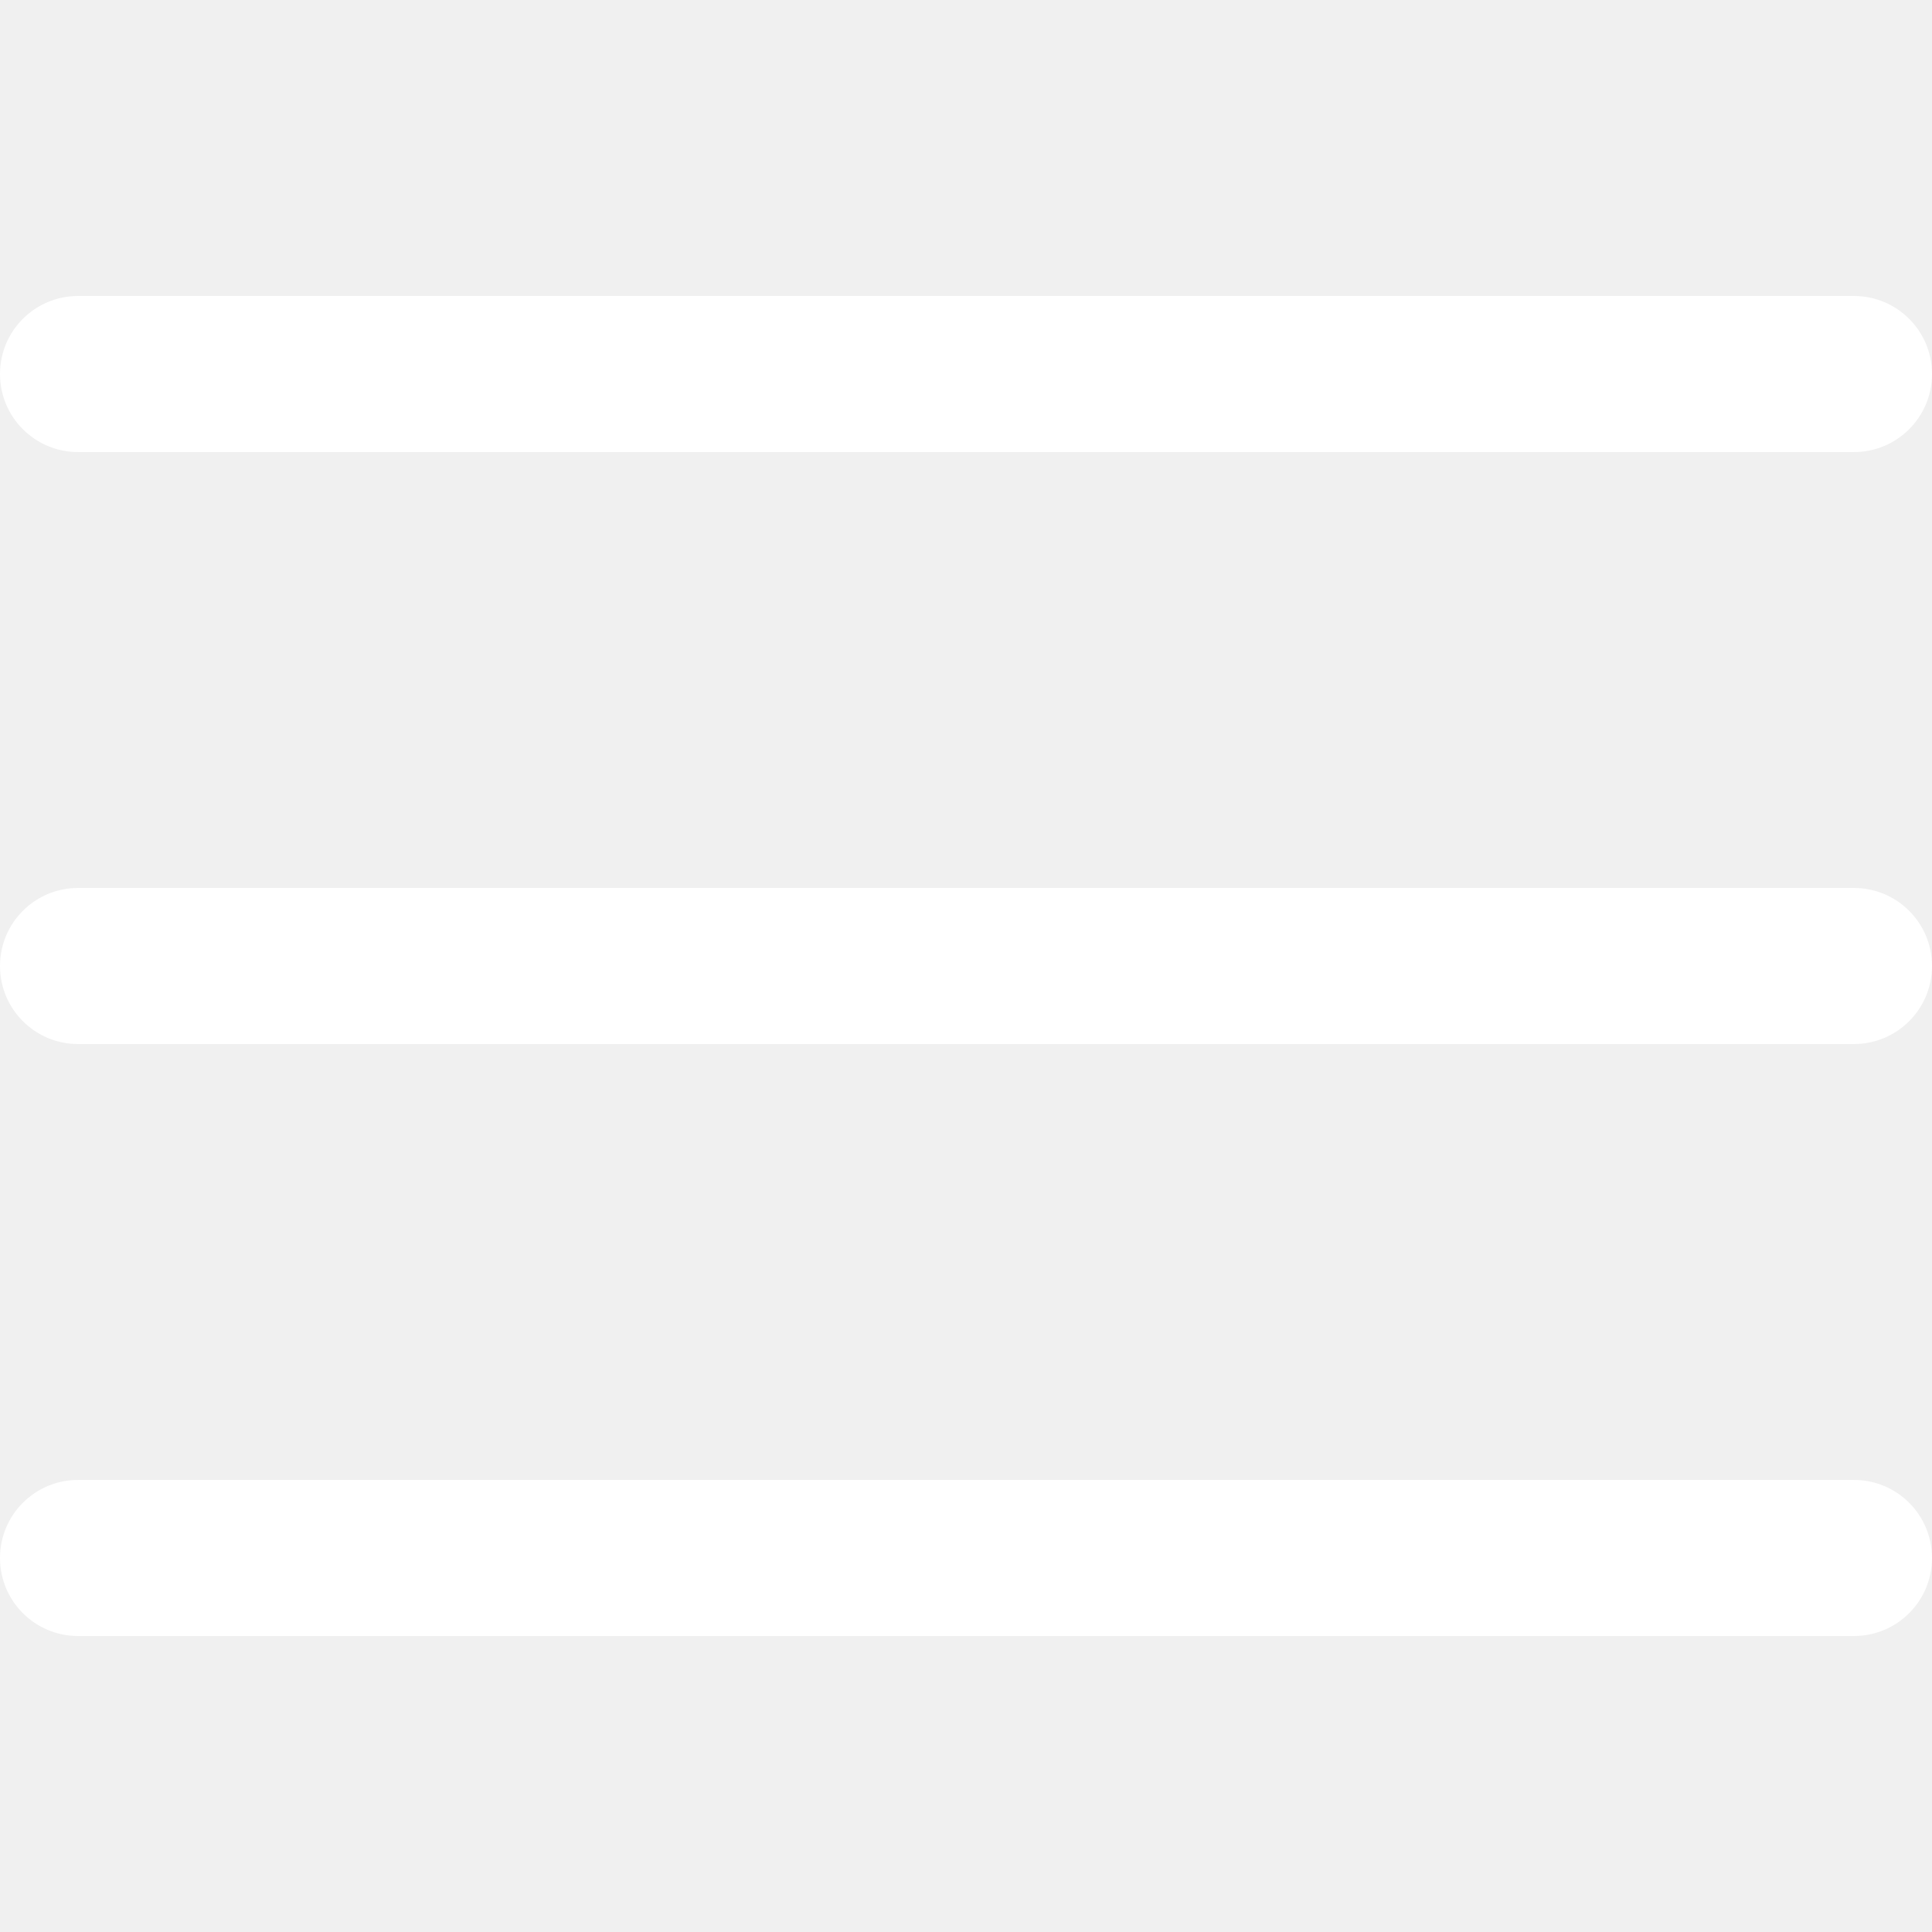
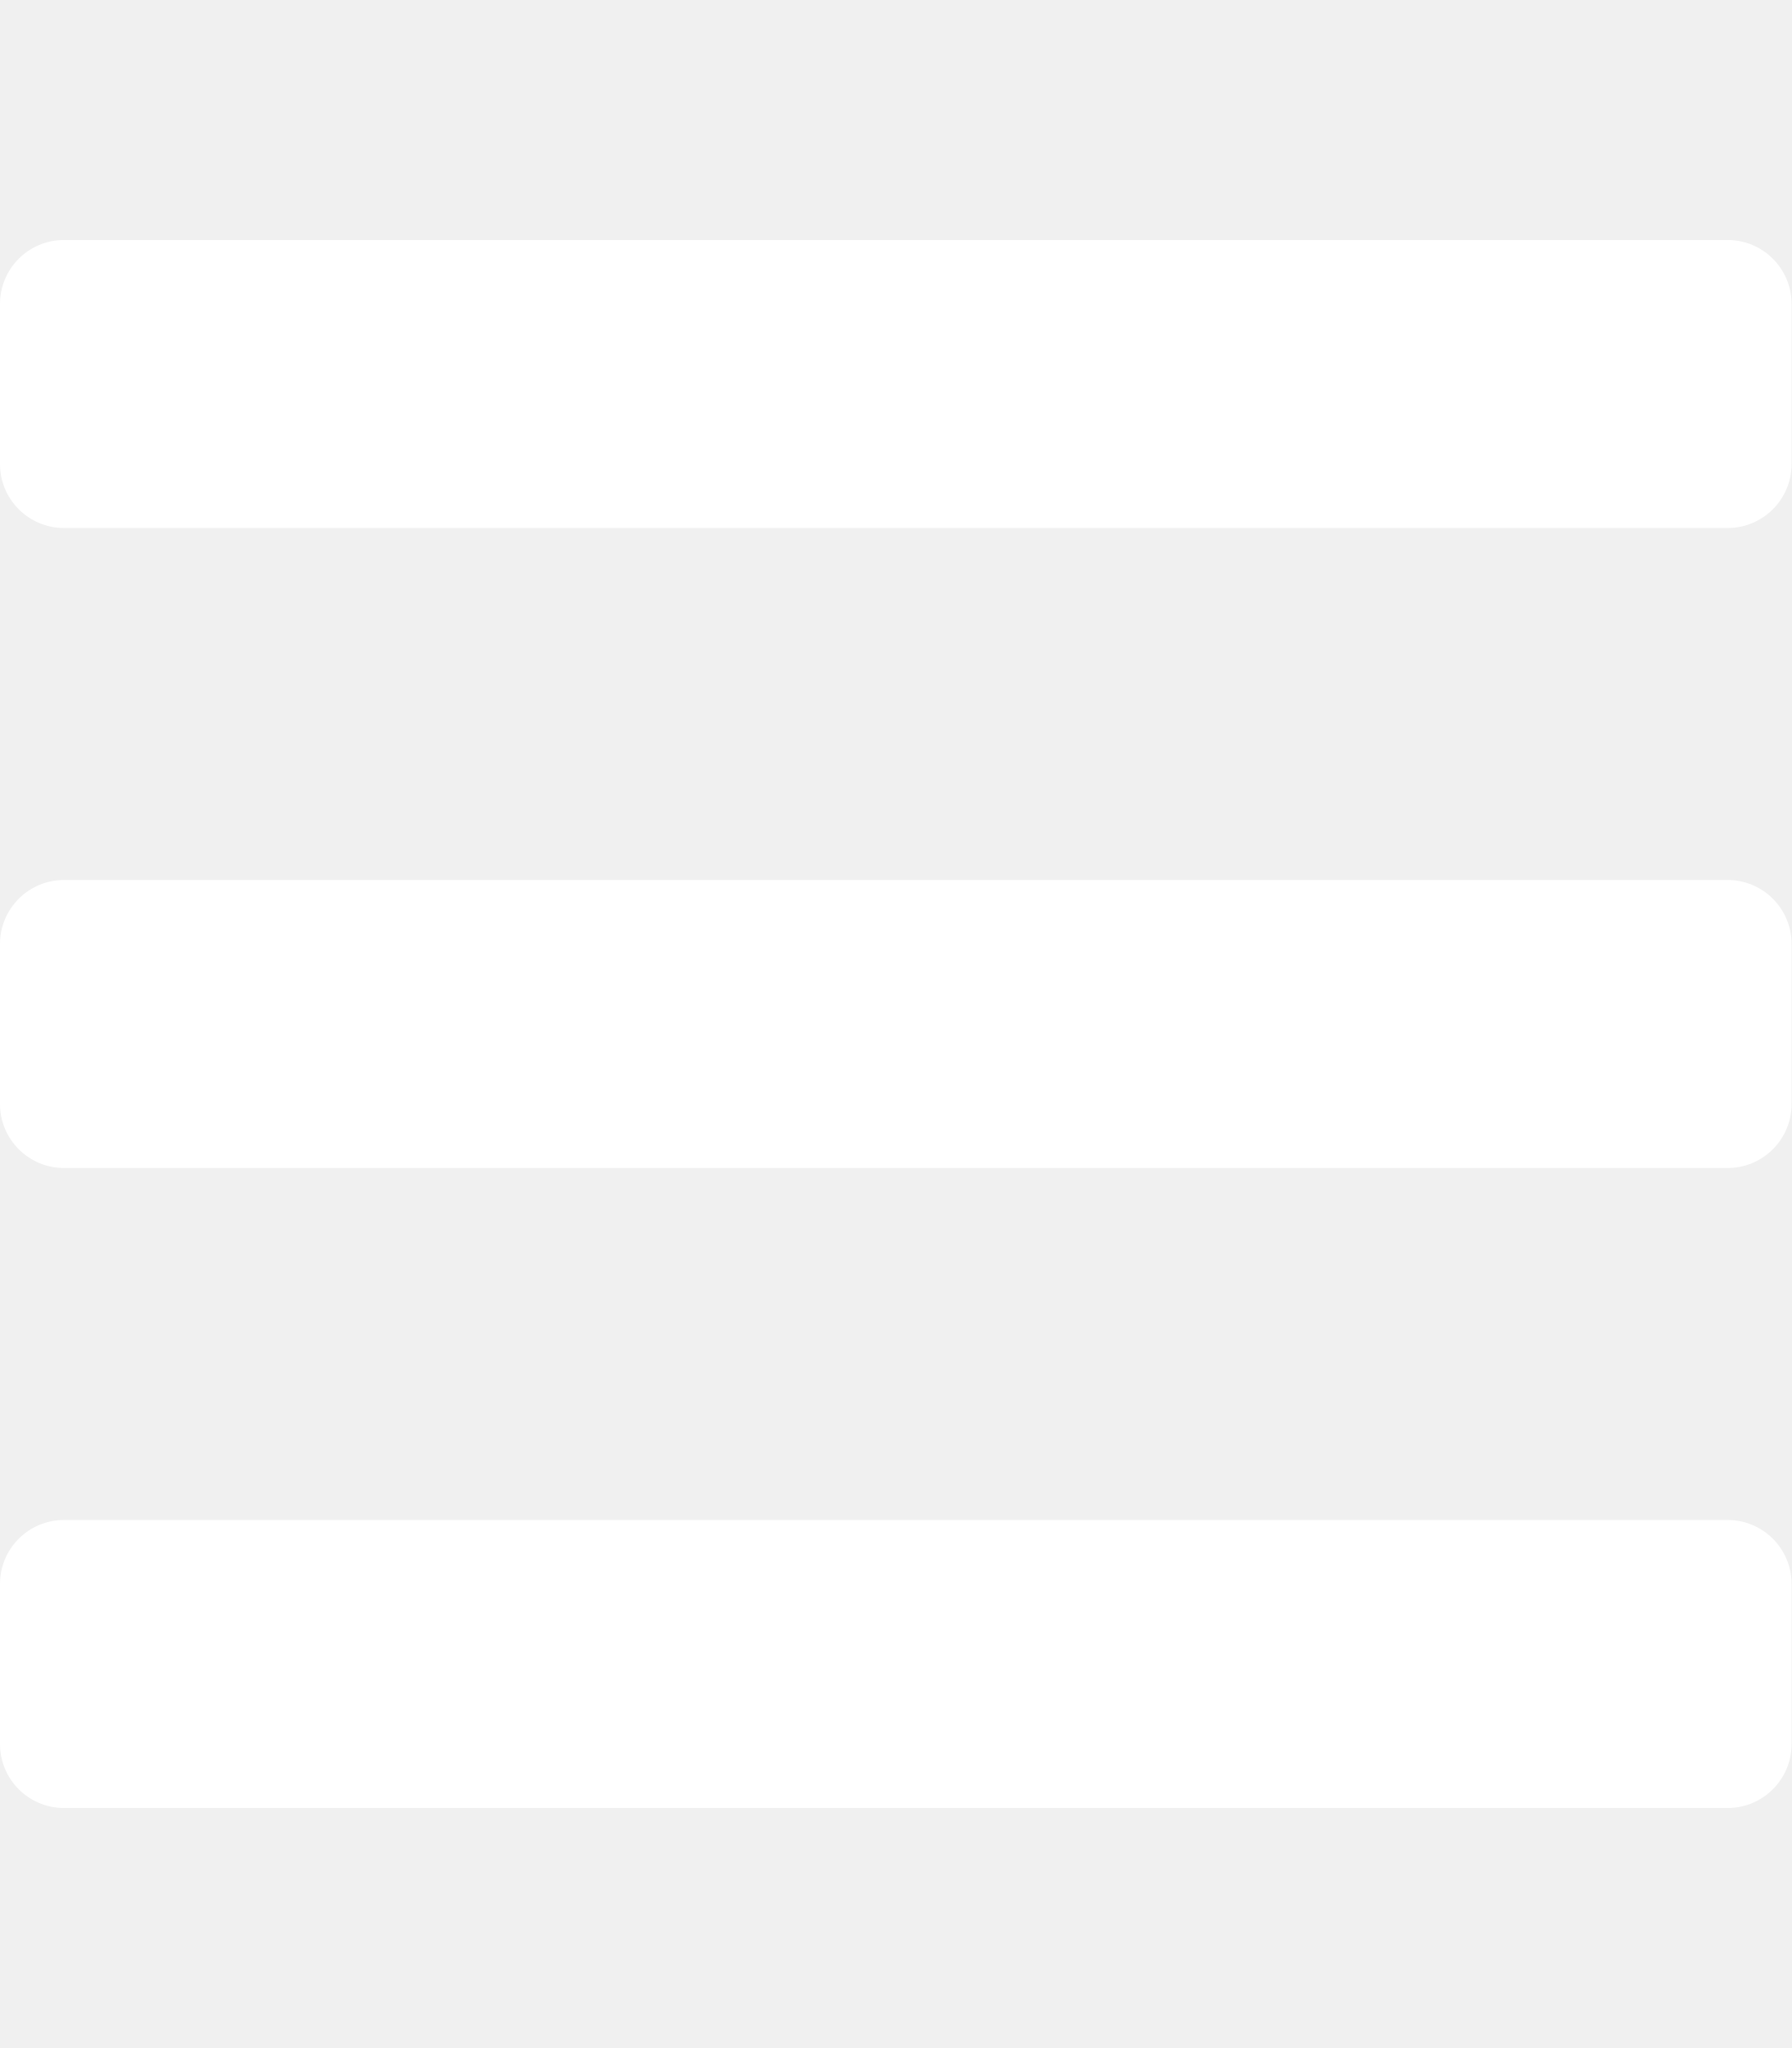
- <svg xmlns="http://www.w3.org/2000/svg" version="1.1" id="Layer_1" x="0px" y="0px" viewBox="0 0 512 512" style="enable-background:new 0 0 512 512;" xml:space="preserve" width="512px" height="512px">
-   <g>
-     <g>
-       <path d="M491.318,235.318H20.682C9.26,235.318,0,244.577,0,256s9.26,20.682,20.682,20.682h470.636    c11.423,0,20.682-9.259,20.682-20.682C512,244.578,502.741,235.318,491.318,235.318z" fill="#FFFFFF" />
-     </g>
-   </g>
-   <g>
-     <g>
-       <path d="M491.318,78.439H20.682C9.26,78.439,0,87.699,0,99.121c0,11.422,9.26,20.682,20.682,20.682h470.636    c11.423,0,20.682-9.26,20.682-20.682C512,87.699,502.741,78.439,491.318,78.439z" fill="#FFFFFF" />
-     </g>
-   </g>
-   <g>
-     <g>
-       <path d="M491.318,392.197H20.682C9.26,392.197,0,401.456,0,412.879s9.26,20.682,20.682,20.682h470.636    c11.423,0,20.682-9.259,20.682-20.682S502.741,392.197,491.318,392.197z" fill="#FFFFFF" />
-     </g>
-   </g>
-   <g>
- </g>
-   <g>
- </g>
-   <g>
- </g>
-   <g>
- </g>
-   <g>
- </g>
-   <g>
- </g>
-   <g>
- </g>
-   <g>
- </g>
-   <g>
- </g>
-   <g>
- </g>
-   <g>
- </g>
-   <g>
- </g>
-   <g>
- </g>
-   <g>
- </g>
-   <g>
- </g>
+ <svg xmlns="http://www.w3.org/2000/svg" aria-hidden="true" data-prefix="fas" data-icon="bars" class="svg-inline--fa fa-bars fa-w-14" role="img" viewBox="0 0 448 512">
+   <path fill="#fff" d="M16 132h416c8.837 0 16-7.163 16-16V76c0-8.837-7.163-16-16-16H16C7.163 60 0 67.163 0 76v40c0 8.837 7.163 16 16 16zm0 160h416c8.837 0 16-7.163 16-16v-40c0-8.837-7.163-16-16-16H16c-8.837 0-16 7.163-16 16v40c0 8.837 7.163 16 16 16zm0 160h416c8.837 0 16-7.163 16-16v-40c0-8.837-7.163-16-16-16H16c-8.837 0-16 7.163-16 16v40c0 8.837 7.163 16 16 16z" />
</svg>
